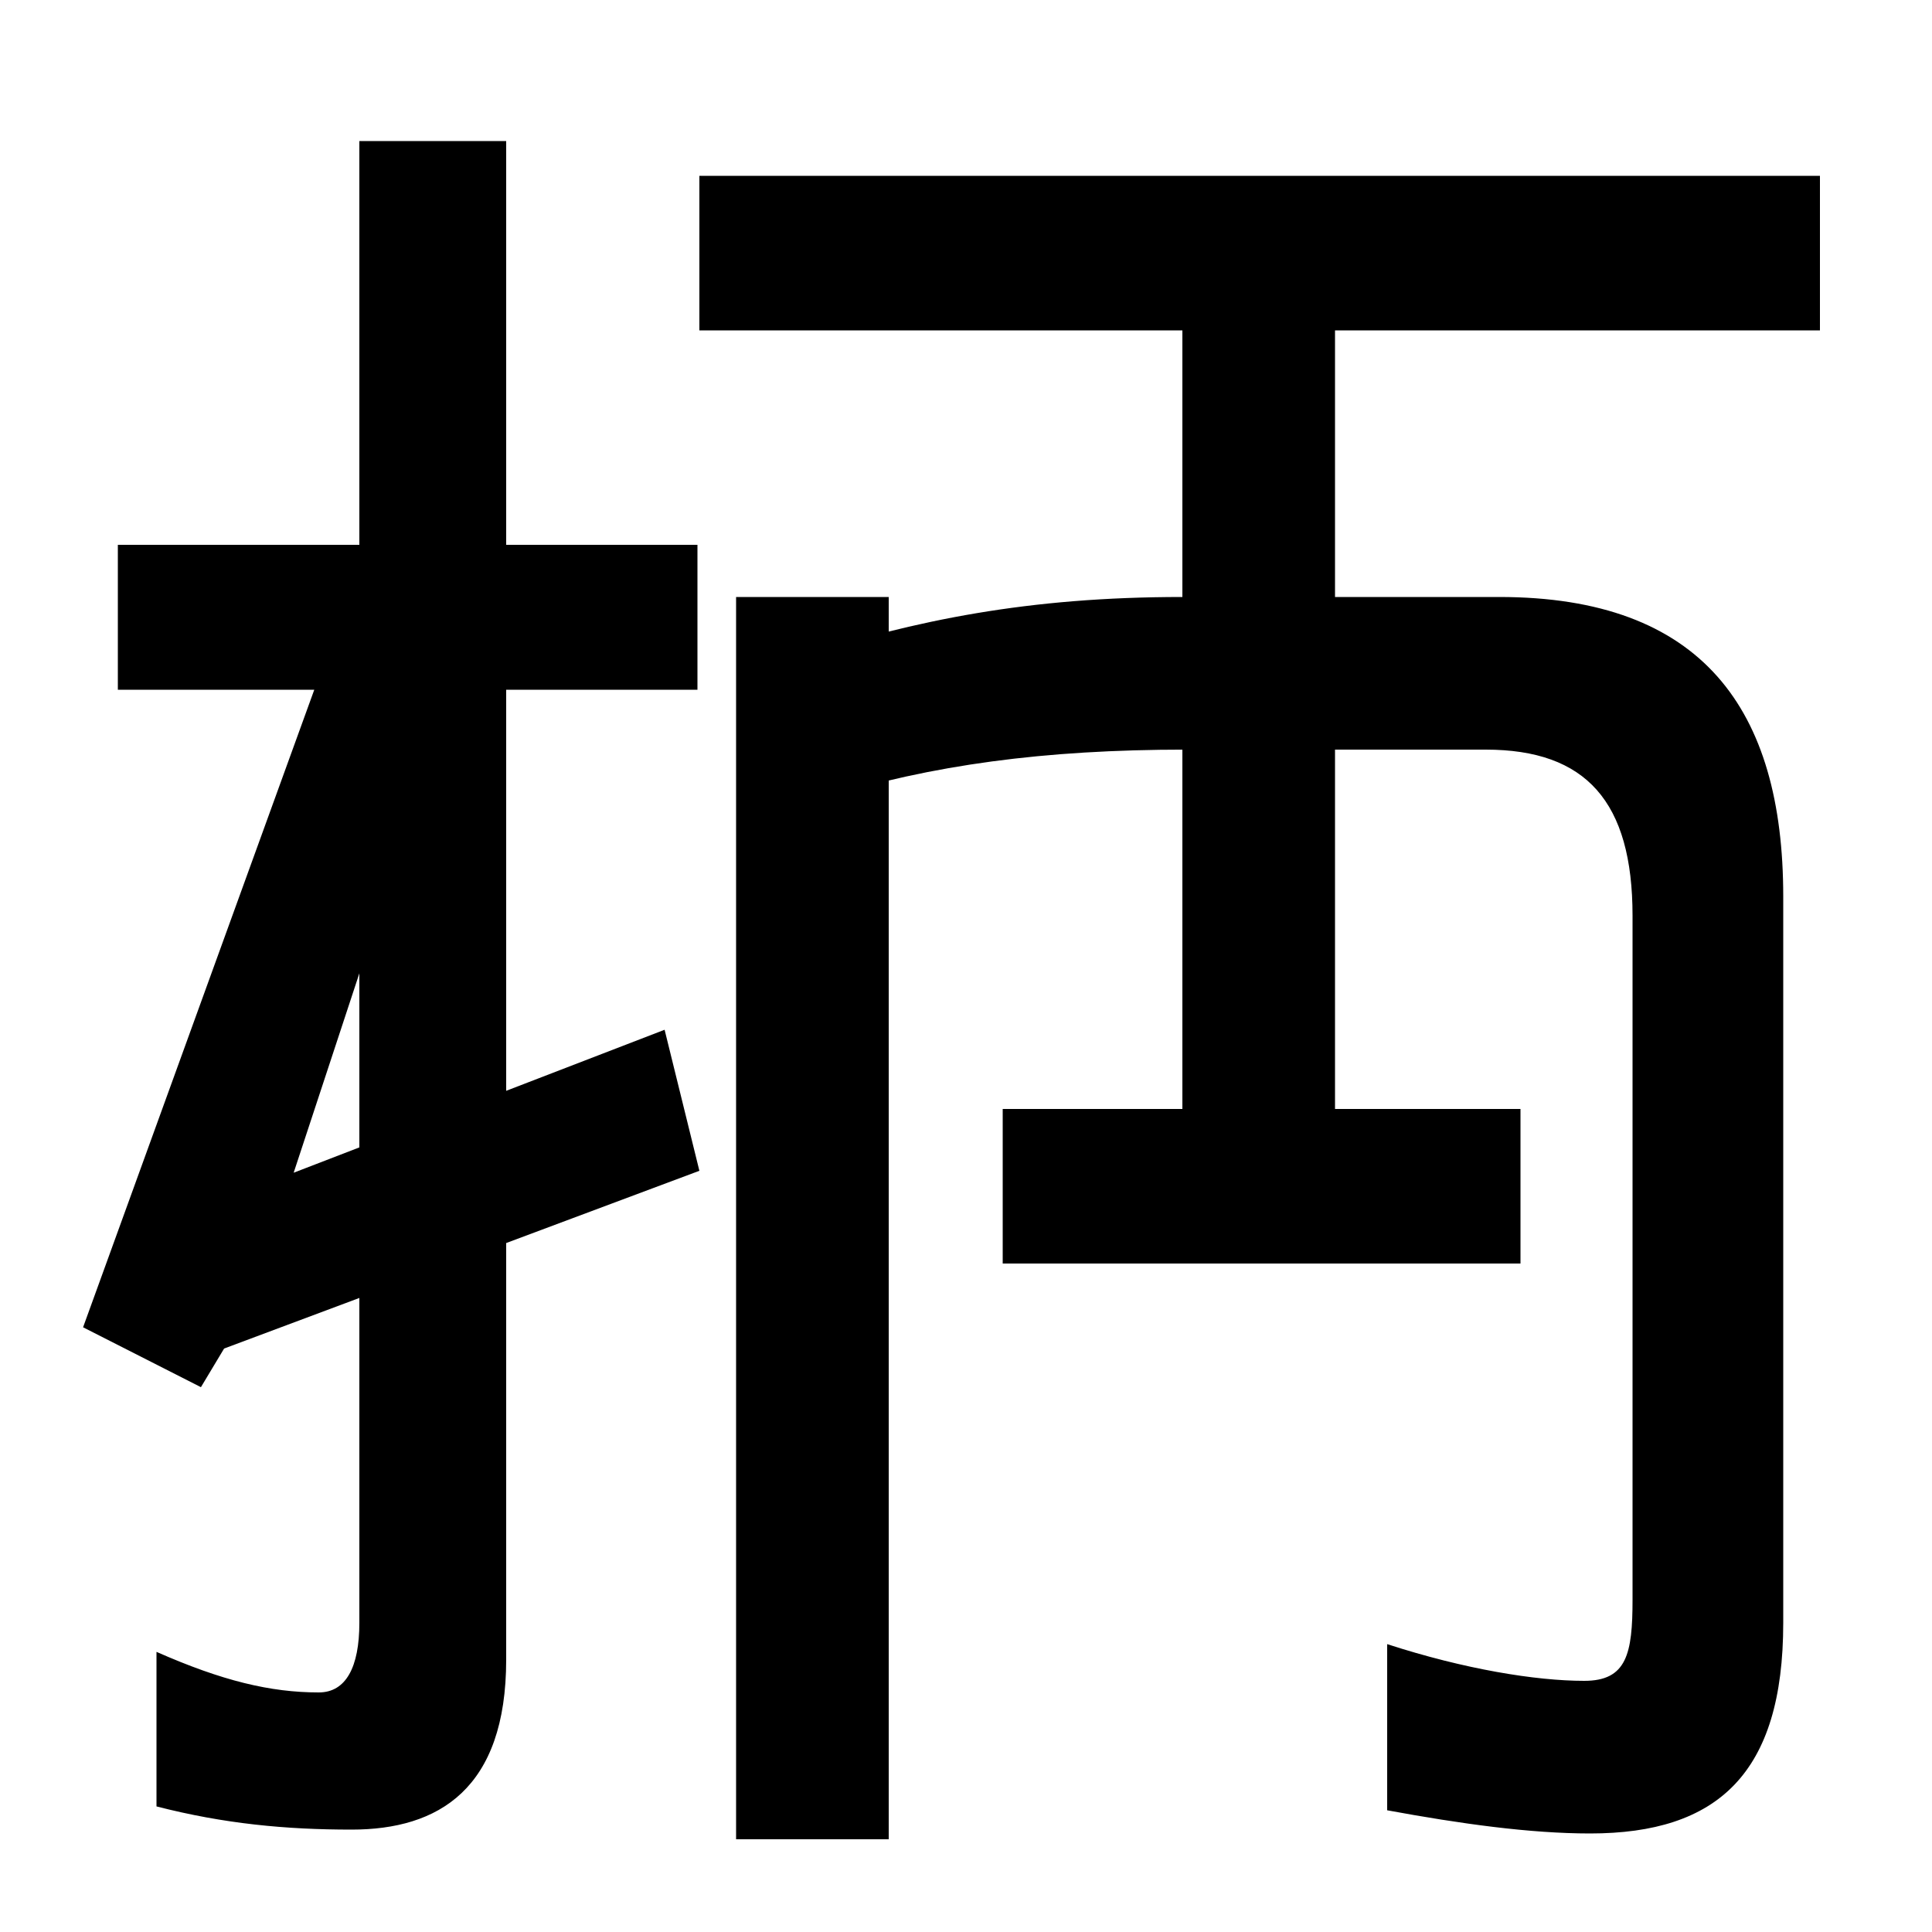
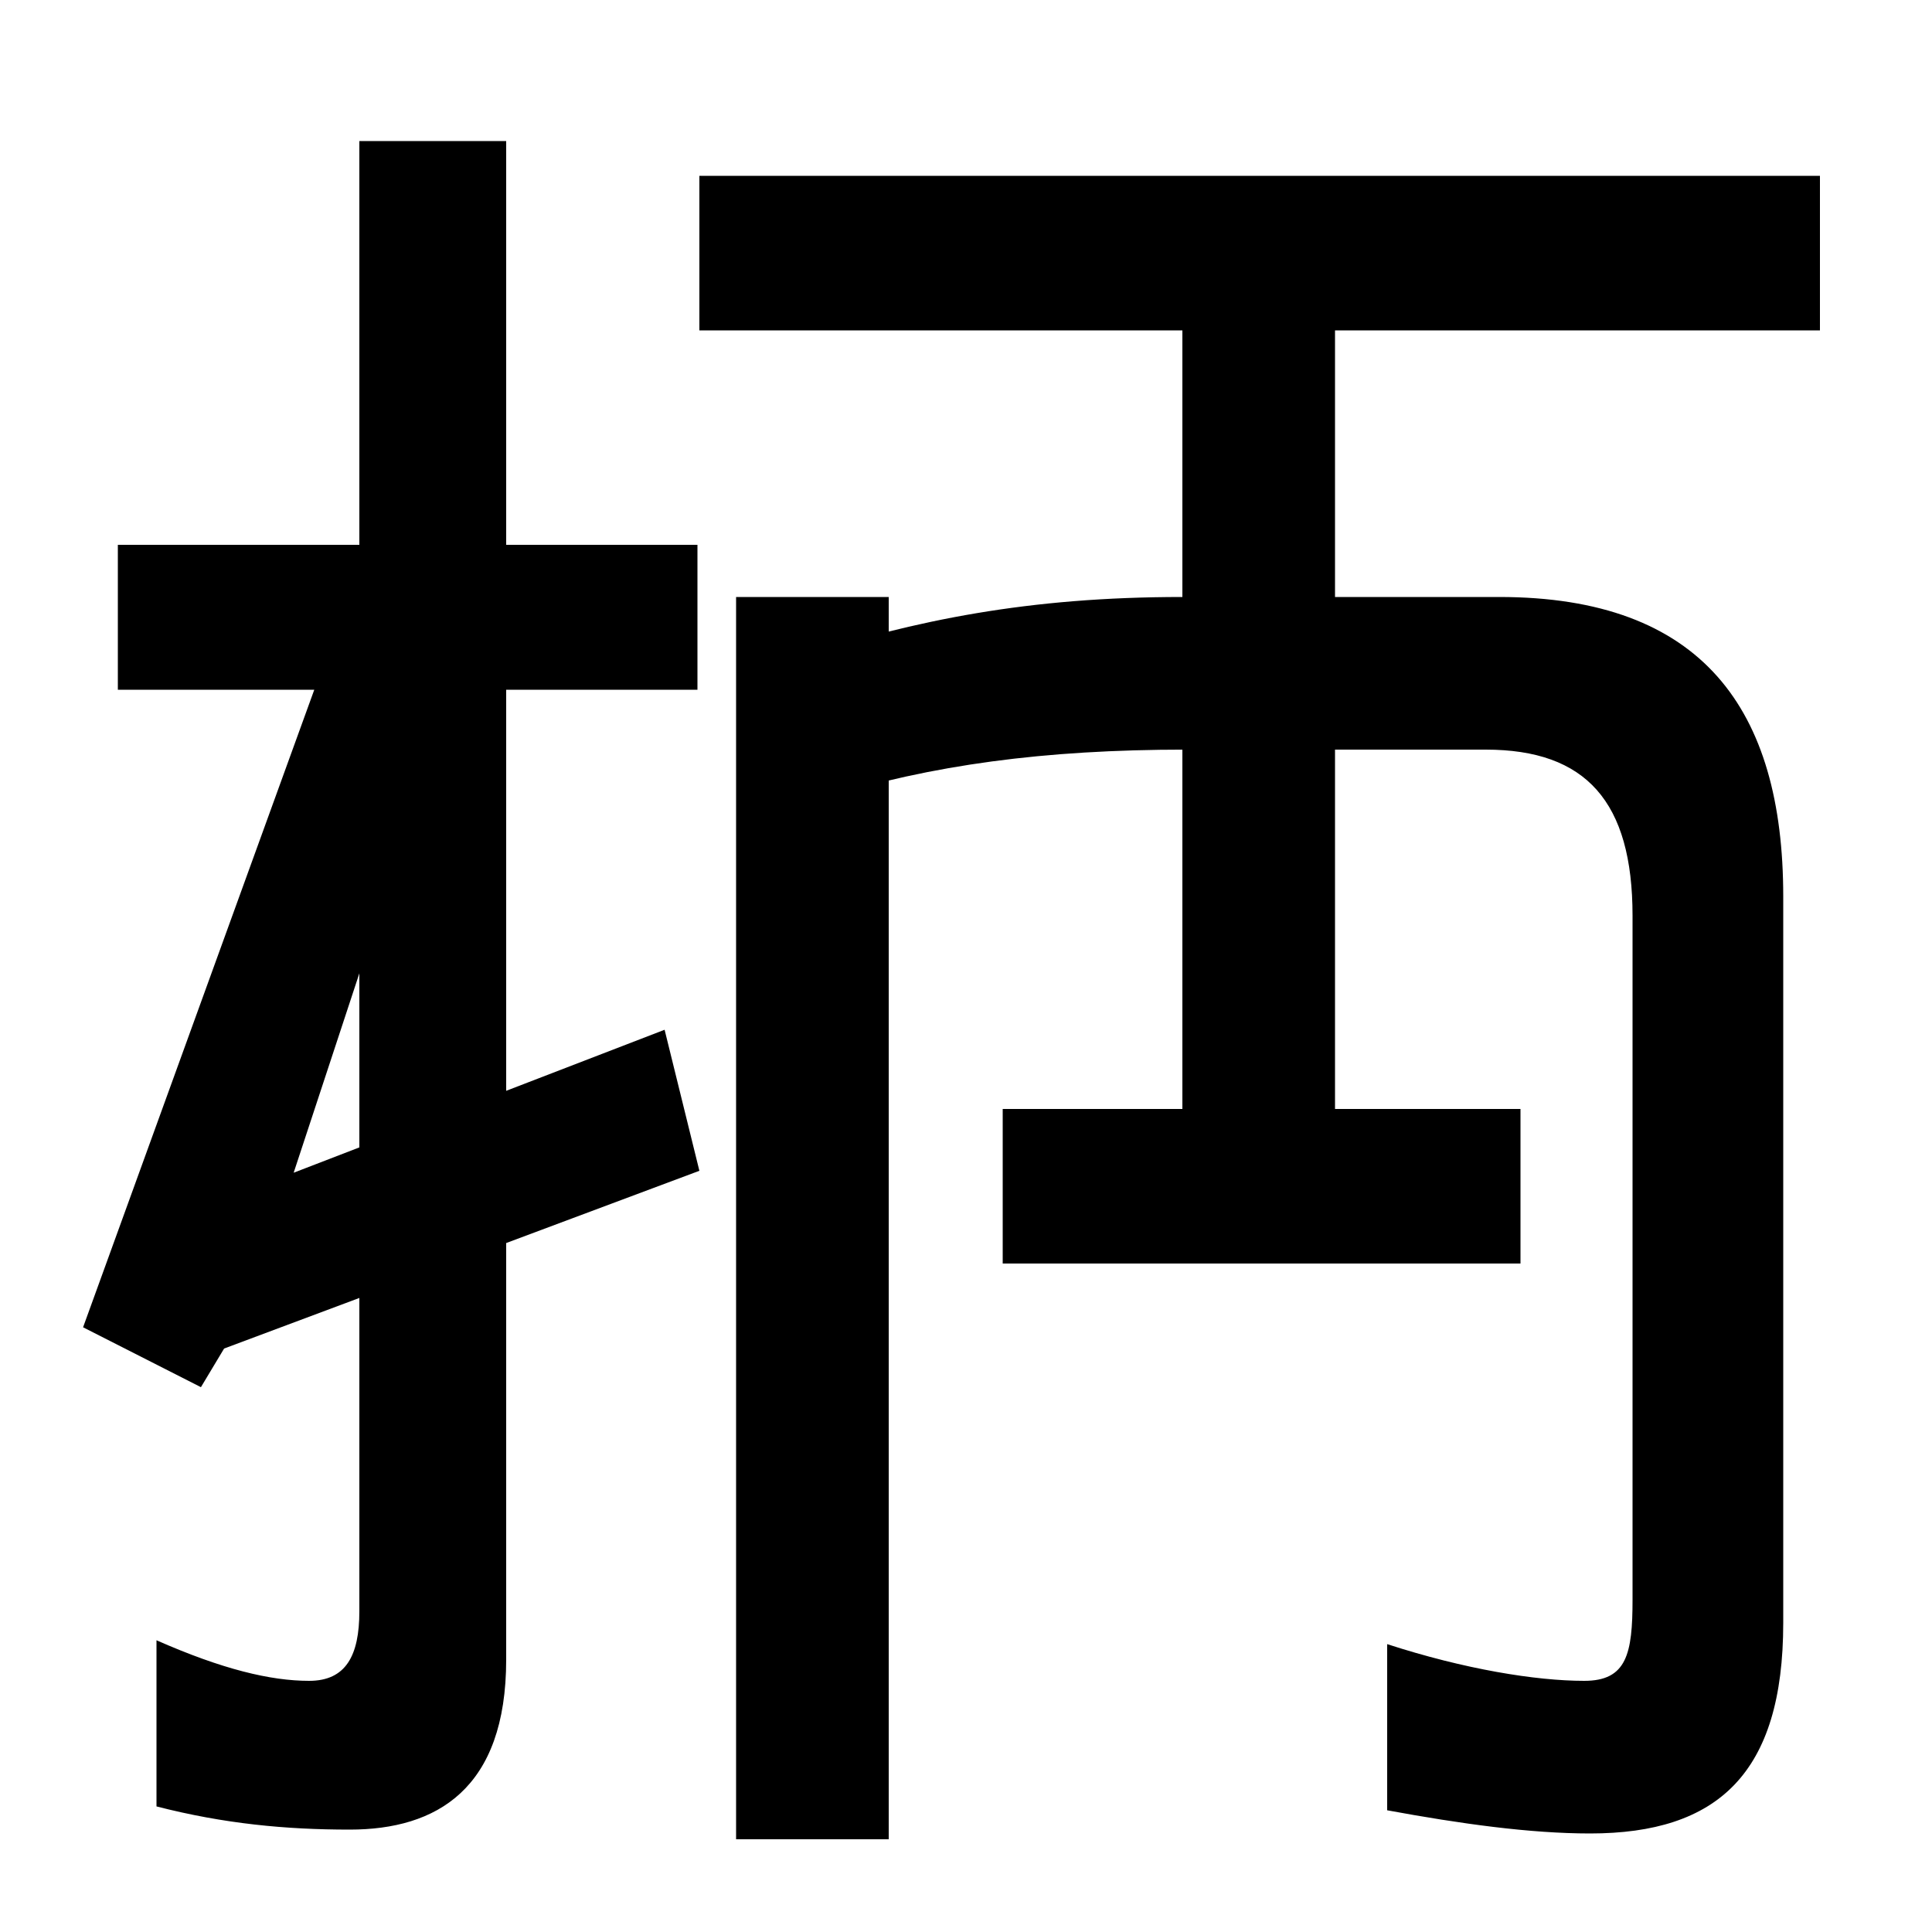
<svg xmlns="http://www.w3.org/2000/svg" width="1000" height="1000">
-   <path d="M61 598V523H361V598ZM43 193 104 162 116 182 362 274 344 347 152 273 237 531 175 557ZM182 -67C227 -67 262 -46 262 21V807H186V40C186 17 179 4 165 4C140 4 115 10 81 25V-55C116 -64 148 -67 182 -67ZM519 226H787V306H519ZM612 265H691V749H612ZM362 709H942V789H362ZM414 540 427 467C482 484 540 492 614 492H769C821 492 845 465 845 406V52C845 24 842 10 820 10C795 10 758 16 718 29V-57C756 -64 792 -69 823 -69C889 -69 923 -38 923 40V416C923 513 881 571 776 571H612C532 571 474 559 414 540ZM460 -72V571H381V-72Z" transform="translate(0, 880) scale(1,-1)" />
+   <path d="M61 598V523H361V598ZM43 193 104 162 116 182 362 274 344 347 152 273 237 531 175 557ZM181 -67C226 -67 262 -46 262 21V807H186V46C186 23 179 10 160 10C140 10 115 16 81 31V-55C116 -64 148 -67 181 -67ZM519 226H787V306H519ZM612 265H691V749H612ZM362 709H942V789H362ZM414 540 427 467C482 484 540 492 614 492H769C821 492 845 465 845 406V52C845 24 842 10 820 10C795 10 758 16 718 29V-57C756 -64 792 -69 823 -69C889 -69 923 -38 923 40V416C923 513 881 571 776 571H612C532 571 474 559 414 540ZM460 -72V571H381V-72Z" transform="translate(0, 880) scale(1,-1)" />
</svg>
